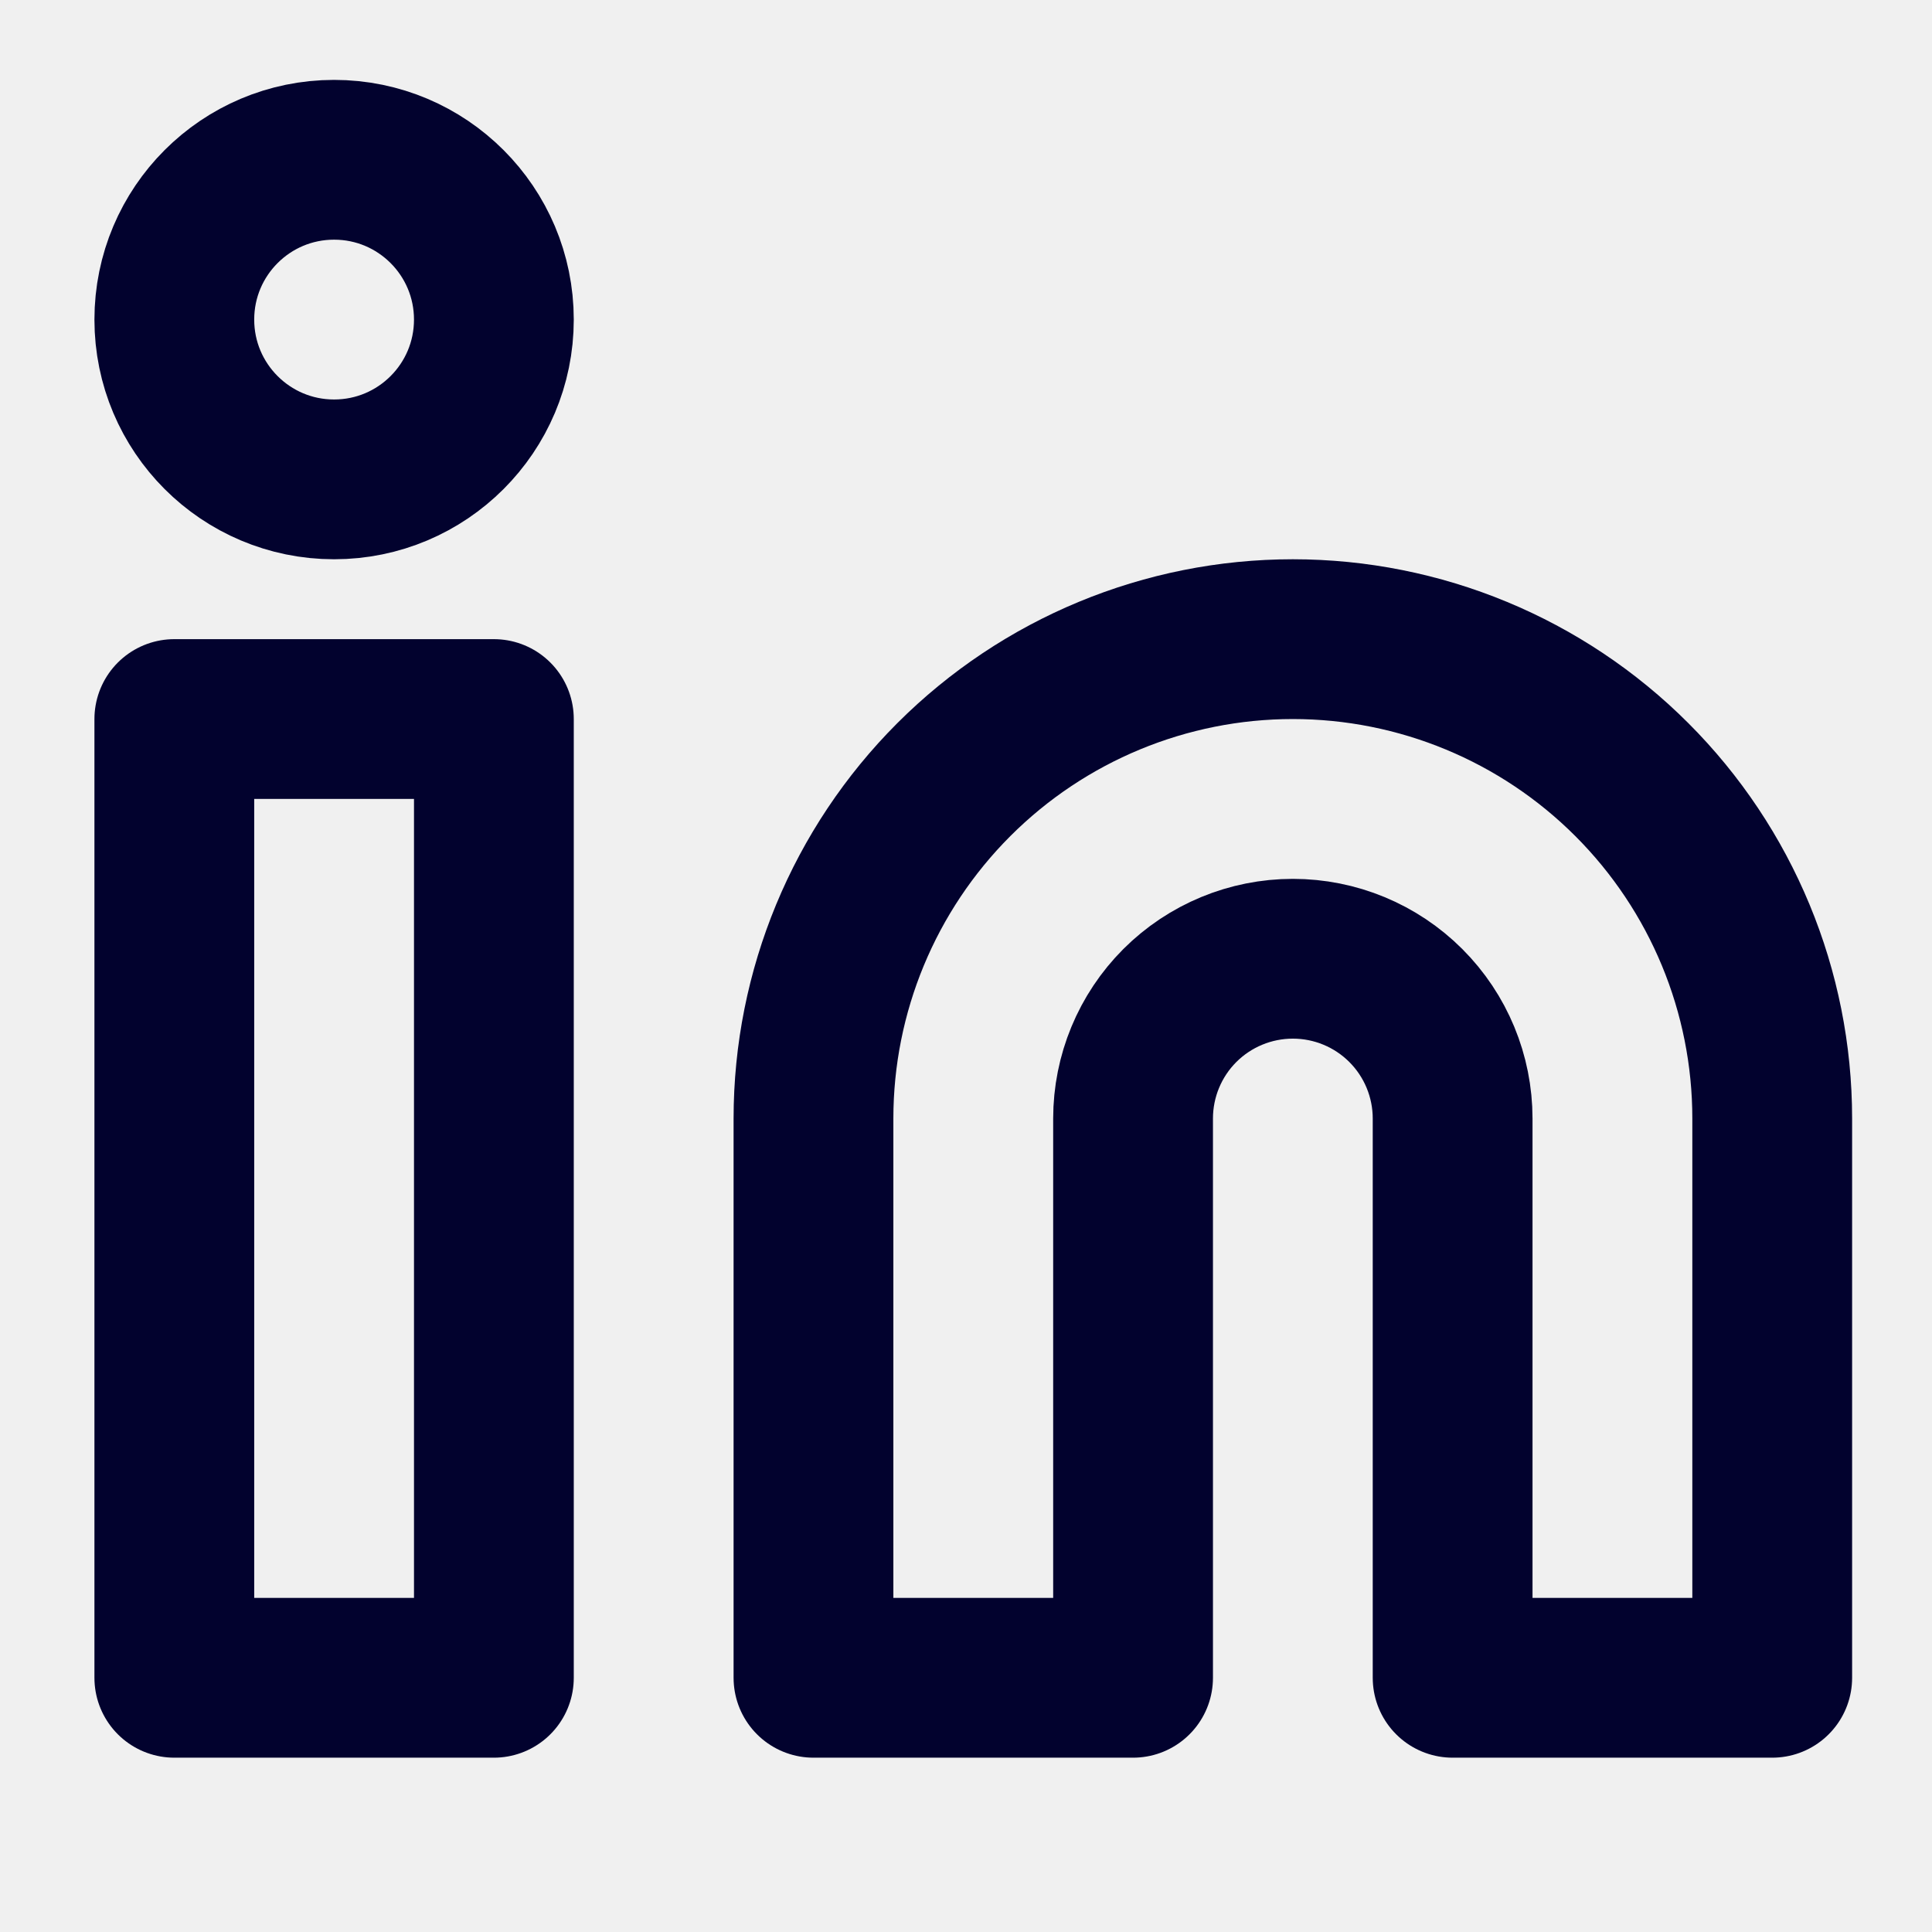
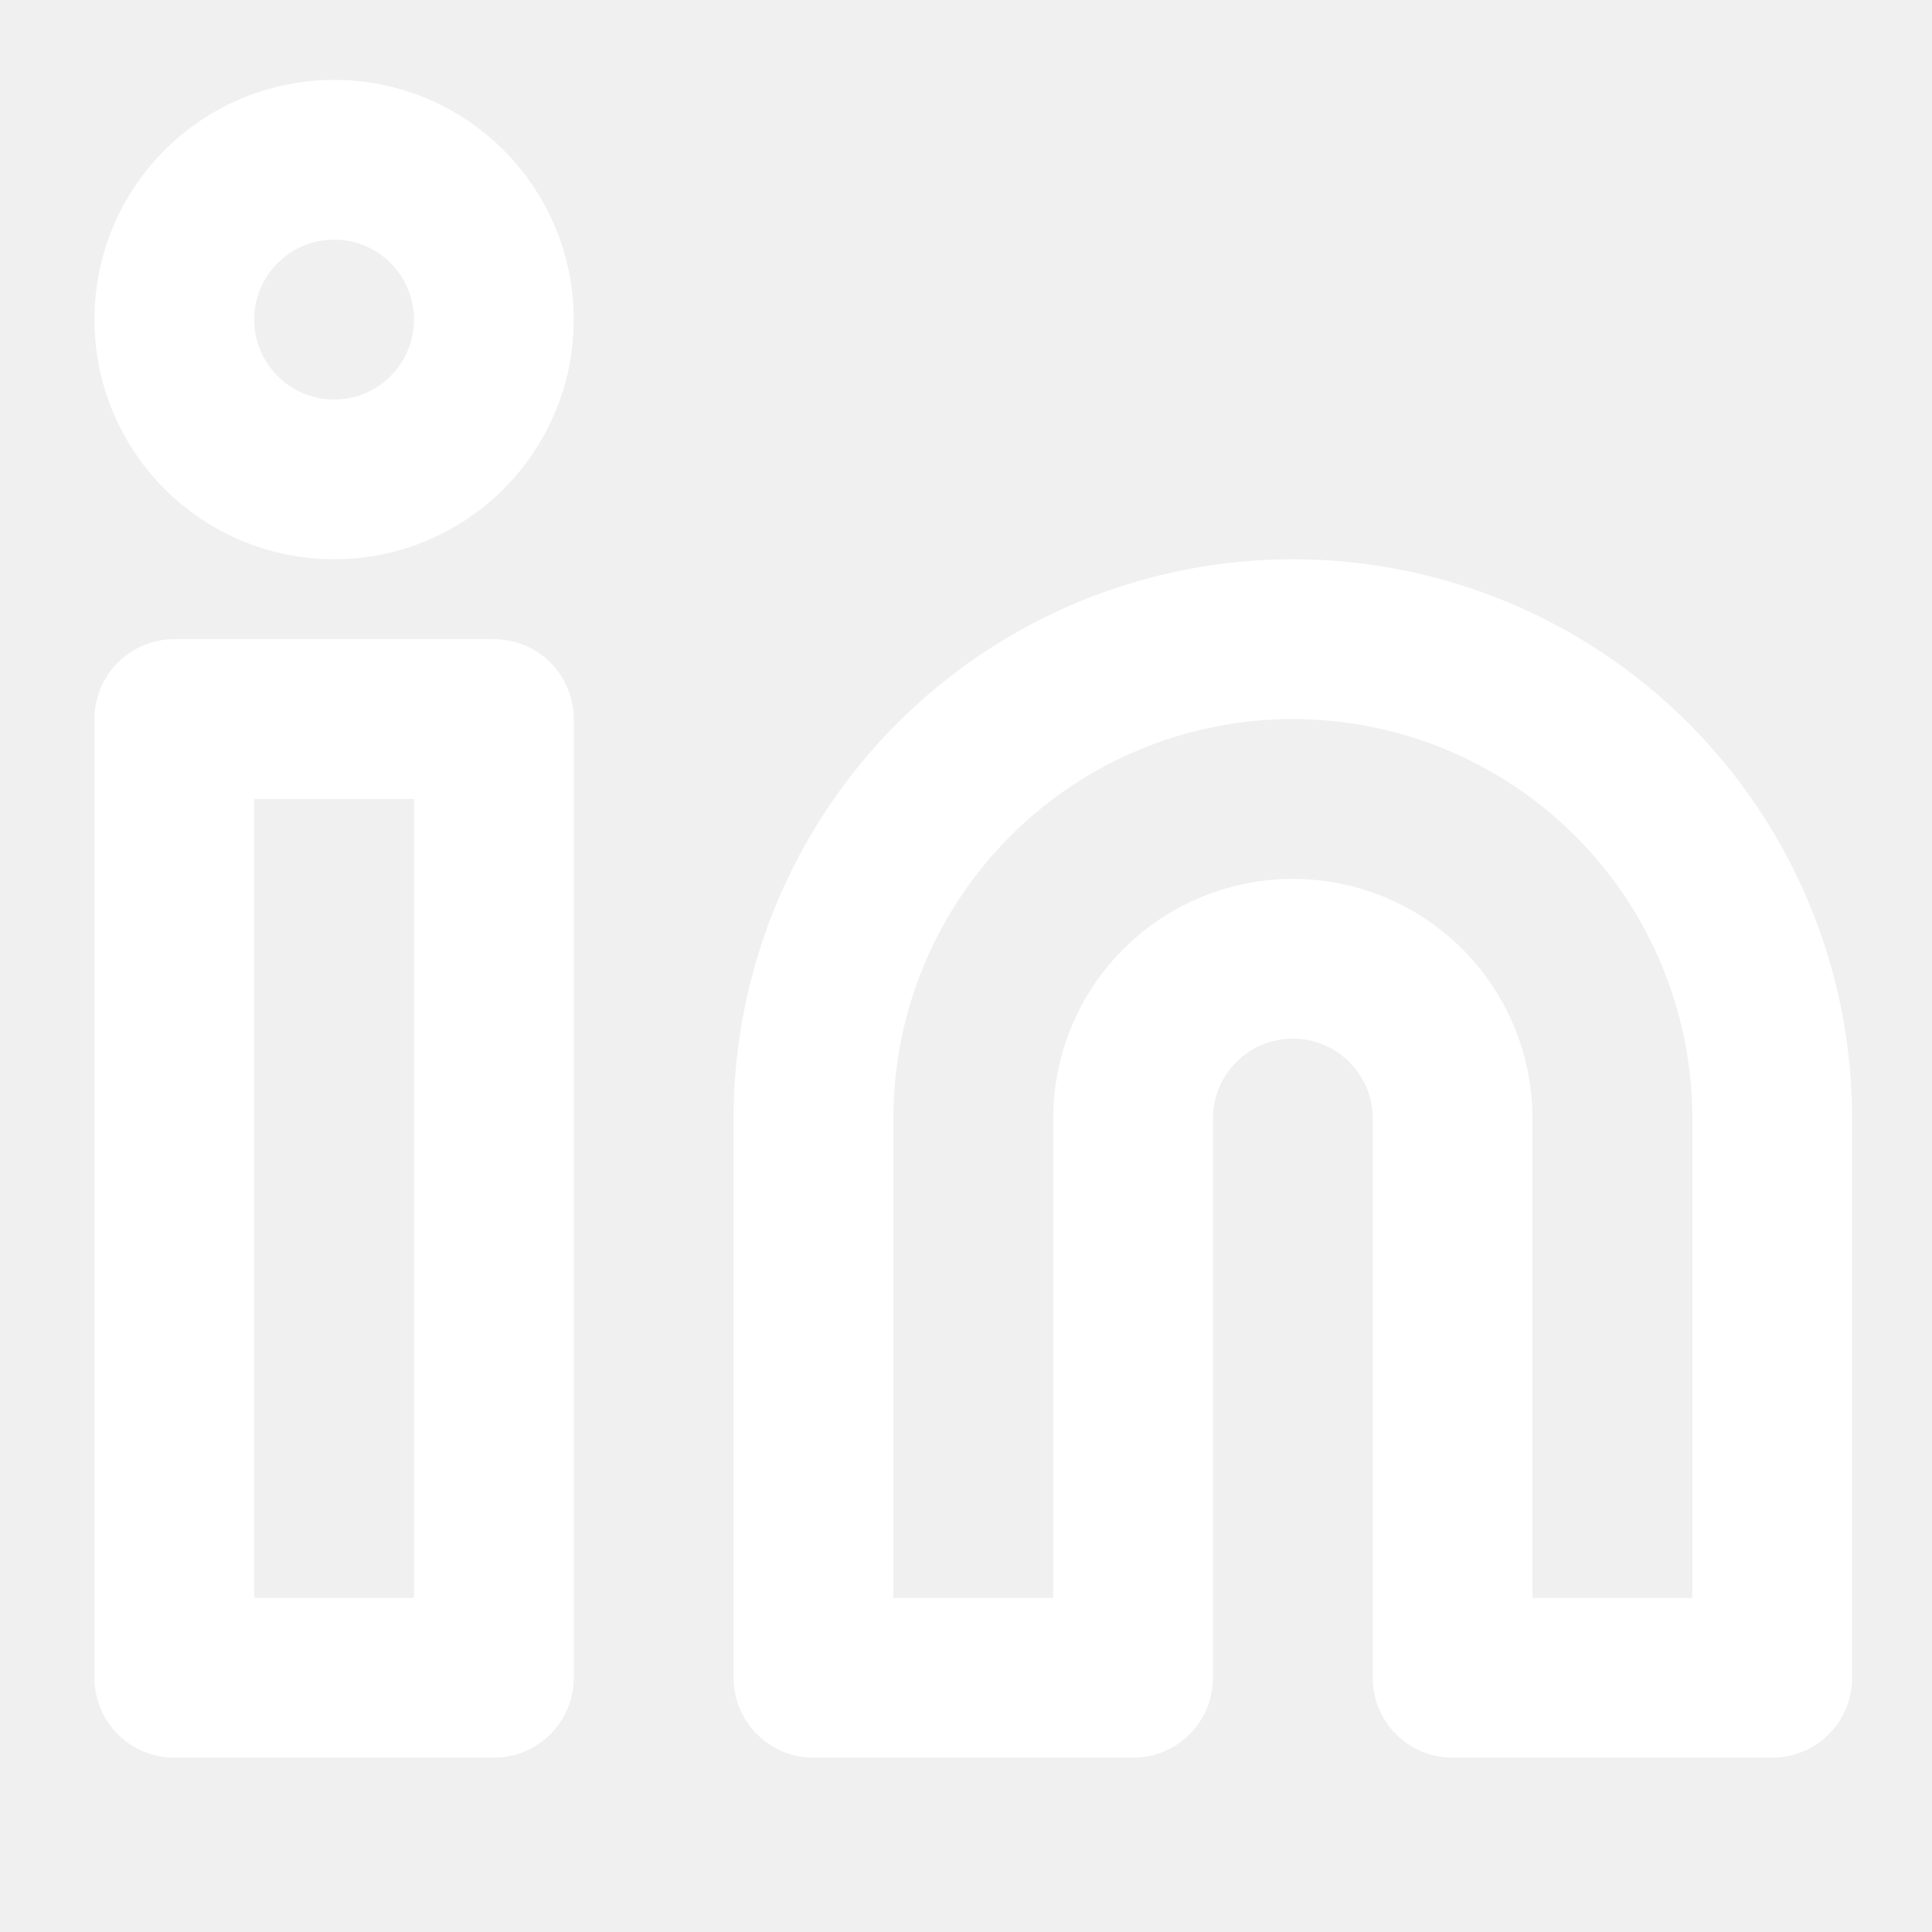
<svg xmlns="http://www.w3.org/2000/svg" width="57" height="57" viewBox="0 0 57 57" fill="none">
-   <path d="M38.143 18.857C41.894 18.857 45.491 20.347 48.143 23C50.796 25.652 52.286 29.249 52.286 33V49.5H42.857V33C42.857 31.75 42.361 30.551 41.476 29.666C40.592 28.782 39.393 28.286 38.143 28.286C36.893 28.286 35.694 28.782 34.809 29.666C33.925 30.551 33.429 31.75 33.429 33V49.5H24V33C24 29.249 25.49 25.652 28.142 23C30.795 20.347 34.392 18.857 38.143 18.857Z" stroke="#02022E" stroke-width="4.714" stroke-linecap="round" stroke-linejoin="round" />
-   <path d="M14.571 21.214H5.143V49.5H14.571V21.214Z" stroke="#02022E" stroke-width="4.714" stroke-linecap="round" stroke-linejoin="round" />
-   <path d="M9.857 14.143C12.461 14.143 14.571 12.032 14.571 9.429C14.571 6.825 12.461 4.714 9.857 4.714C7.253 4.714 5.143 6.825 5.143 9.429C5.143 12.032 7.253 14.143 9.857 14.143Z" stroke="#02022E" stroke-width="4.714" stroke-linecap="round" stroke-linejoin="round" />
+   <path d="M38.143 18.857C41.894 18.857 45.491 20.347 48.143 23C50.796 25.652 52.286 29.249 52.286 33V49.5H42.857V33C42.857 31.75 42.361 30.551 41.476 29.666C40.592 28.782 39.393 28.286 38.143 28.286C36.893 28.286 35.694 28.782 34.809 29.666C33.925 30.551 33.429 31.75 33.429 33V49.5H24V33C24 29.249 25.49 25.652 28.142 23C30.795 20.347 34.392 18.857 38.143 18.857Z" stroke="white" stroke-width="4.714" stroke-linecap="round" stroke-linejoin="round" />
+   <path d="M14.571 21.214H5.143V49.5H14.571V21.214Z" stroke="white" stroke-width="4.714" stroke-linecap="round" stroke-linejoin="round" />
+   <path d="M9.857 14.143C12.461 14.143 14.571 12.032 14.571 9.429C14.571 6.825 12.461 4.714 9.857 4.714C7.253 4.714 5.143 6.825 5.143 9.429C5.143 12.032 7.253 14.143 9.857 14.143Z" stroke="white" stroke-width="4.714" stroke-linecap="round" stroke-linejoin="round" />
</svg>
